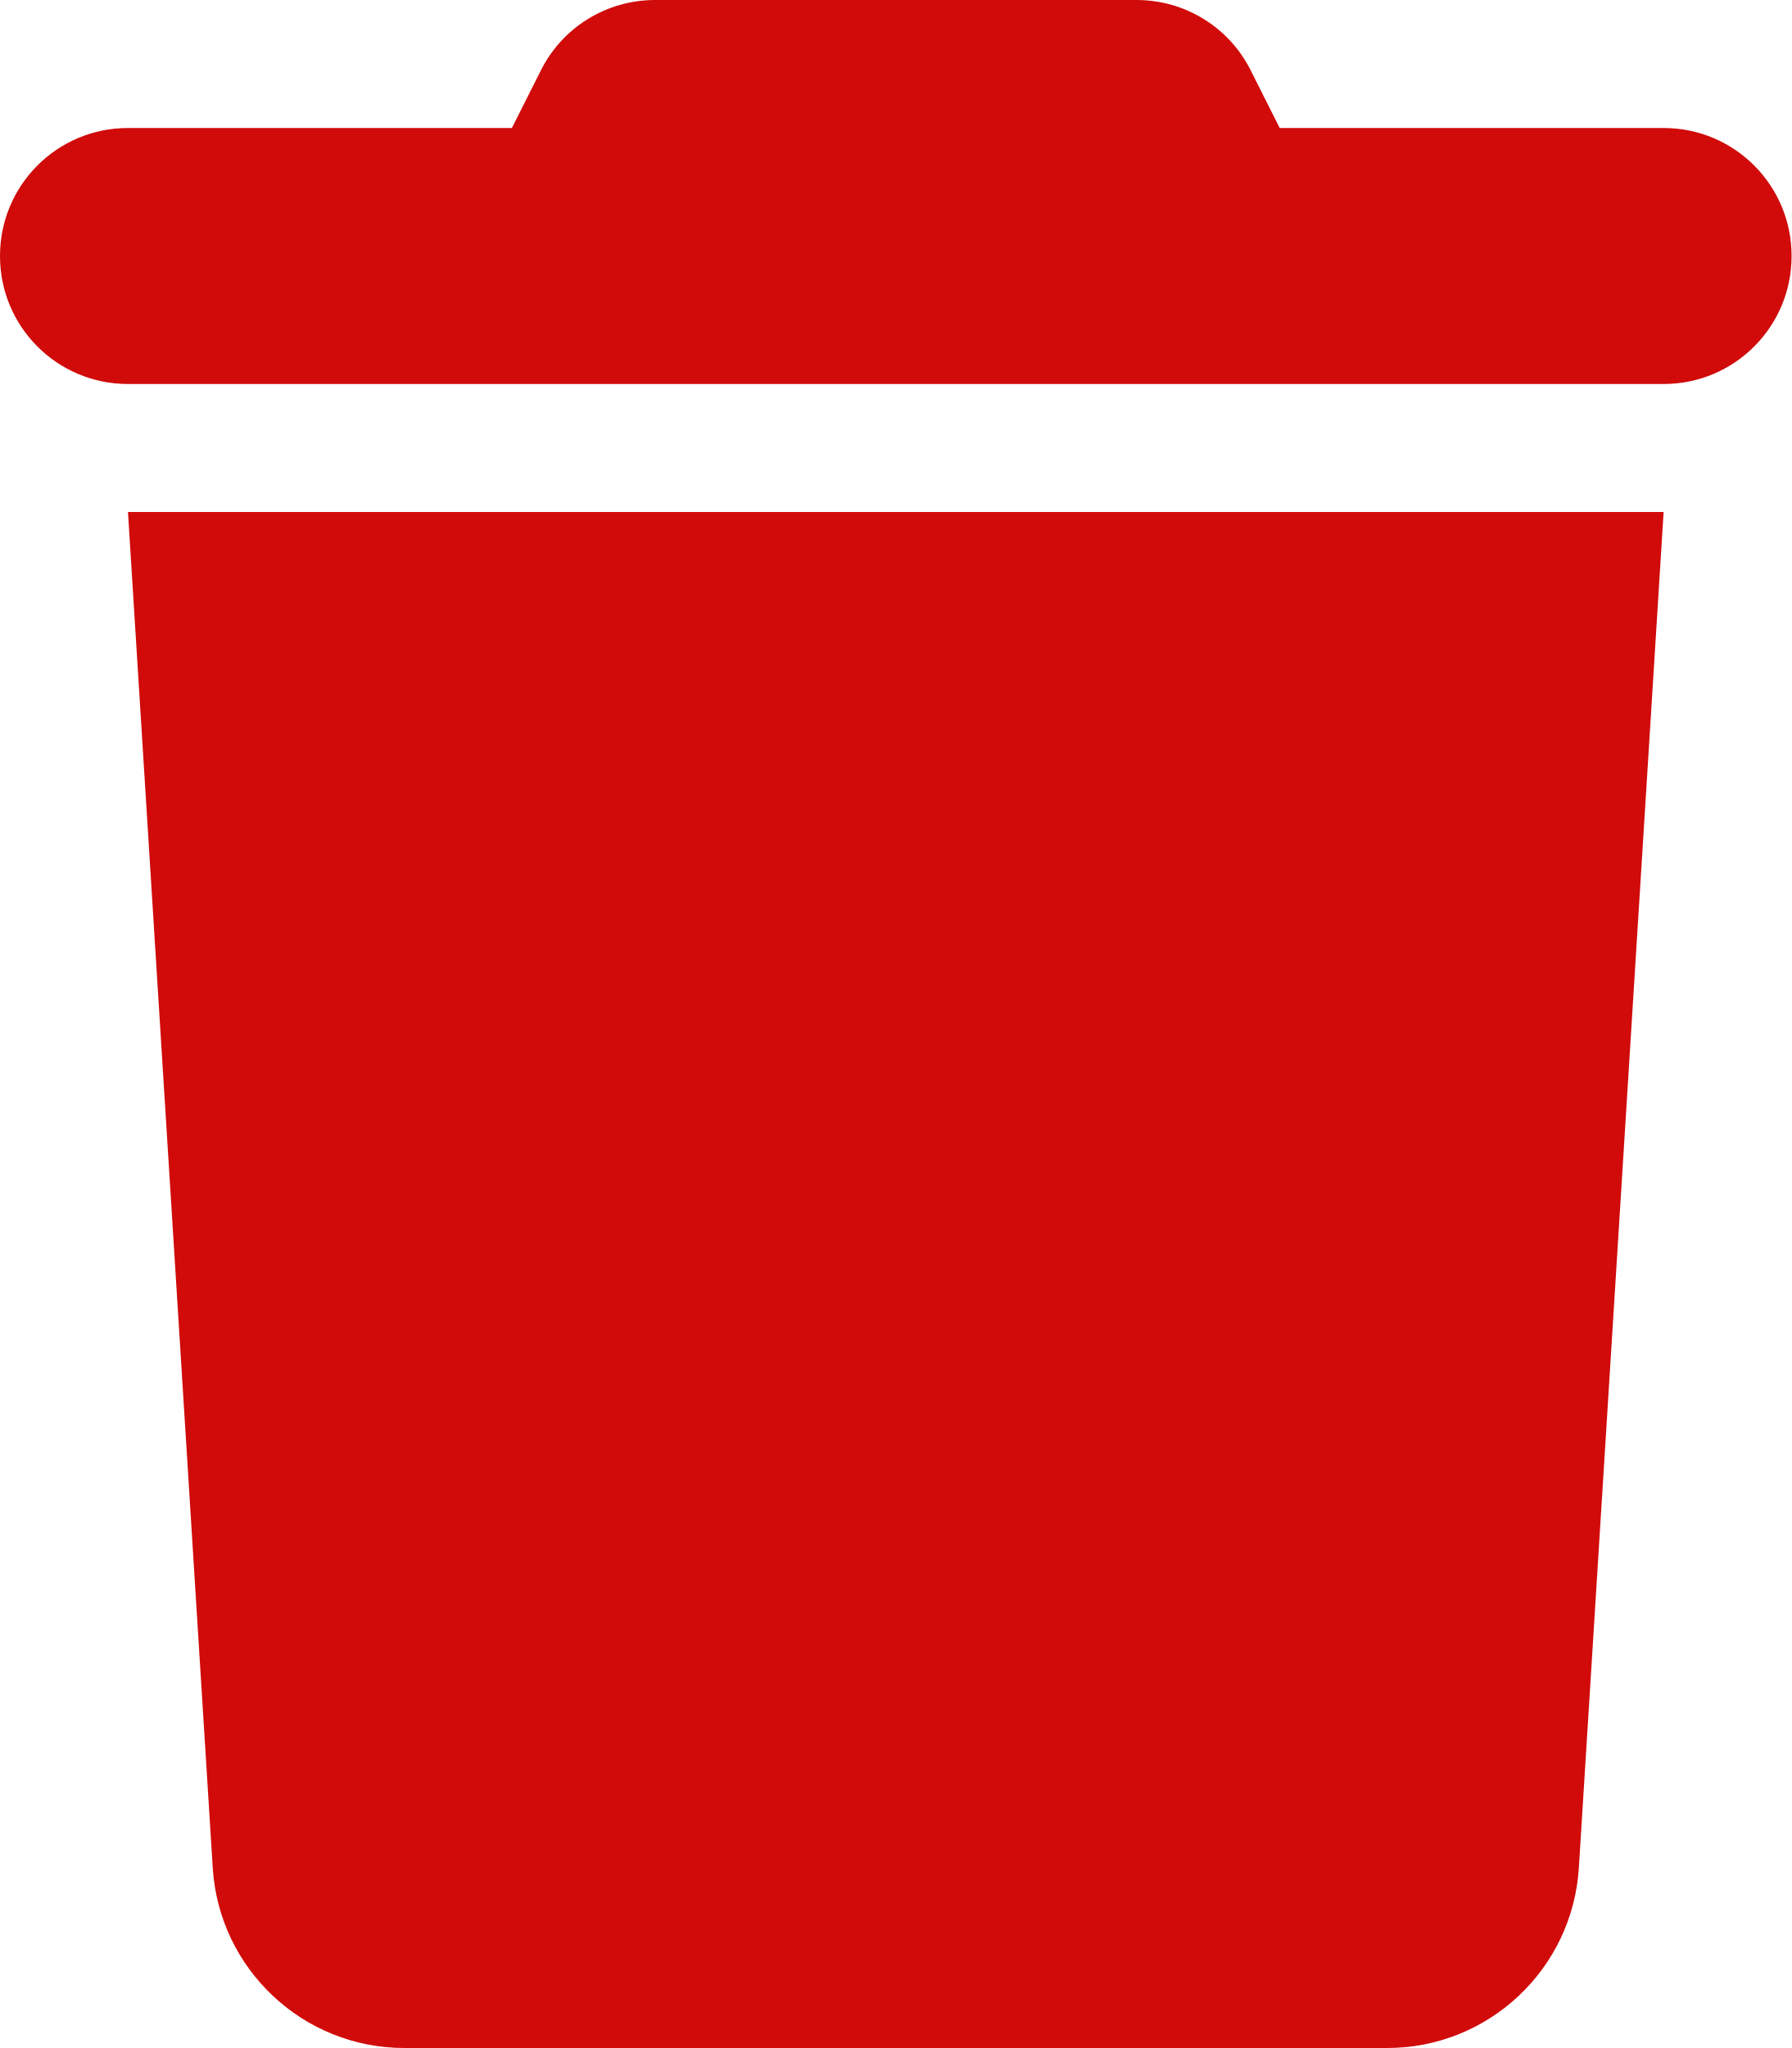
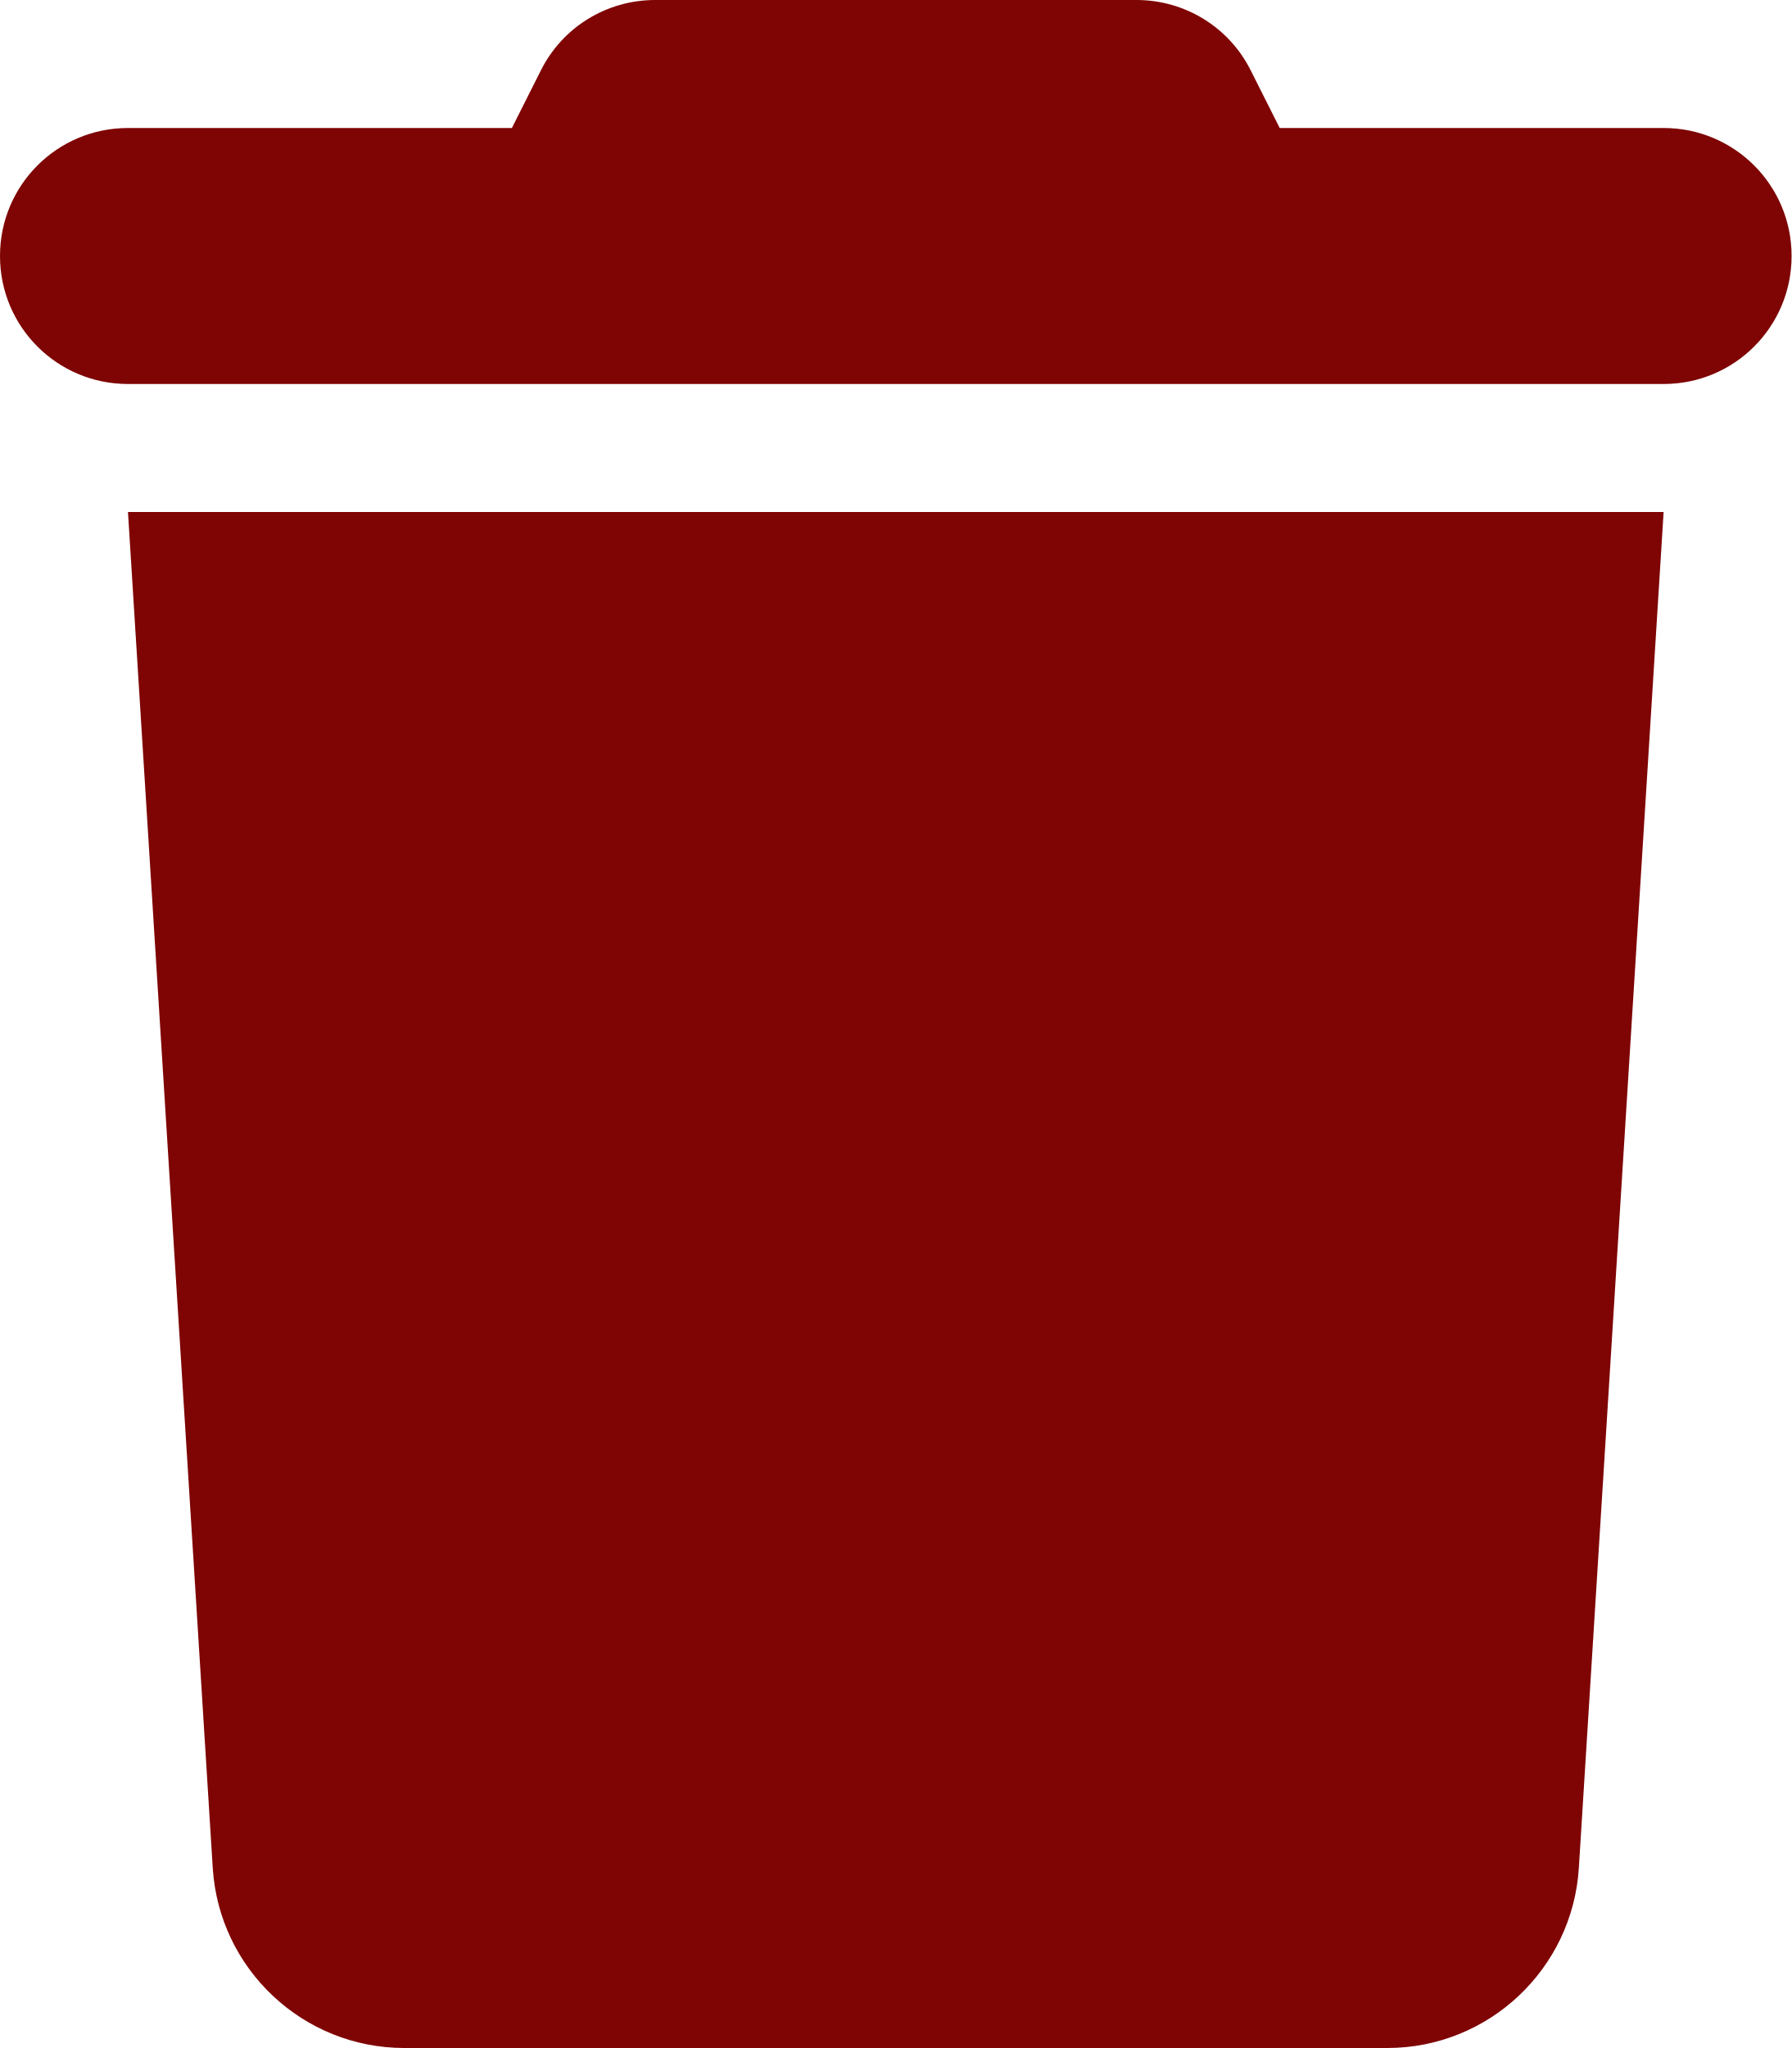
<svg xmlns="http://www.w3.org/2000/svg" viewBox="0 0 448 512">
-   <path fill="#d10a0a" d="M135.2 17.7L128 32 32 32C14.3 32 0 46.3 0 64S14.3 96 32 96l384 0c17.7 0 32-14.3 32-32s-14.3-32-32-32l-96 0-7.2-14.3C307.4 6.8 296.3 0 284.2 0L163.8 0c-12.1 0-23.2 6.8-28.6 17.7zM416 128L32 128 53.2 467c1.6 25.3 22.6 45 47.9 45l245.8 0c25.3 0 46.3-19.7 47.9-45L416 128z" />
+   <path fill="rgb(127, 4, 4)" d="M135.2 17.7L128 32 32 32C14.3 32 0 46.3 0 64S14.3 96 32 96l384 0c17.7 0 32-14.3 32-32s-14.3-32-32-32l-96 0-7.2-14.3C307.4 6.8 296.3 0 284.2 0L163.8 0c-12.1 0-23.2 6.8-28.6 17.7zM416 128L32 128 53.2 467c1.6 25.3 22.6 45 47.9 45l245.8 0c25.3 0 46.3-19.7 47.9-45L416 128z" />
</svg>
